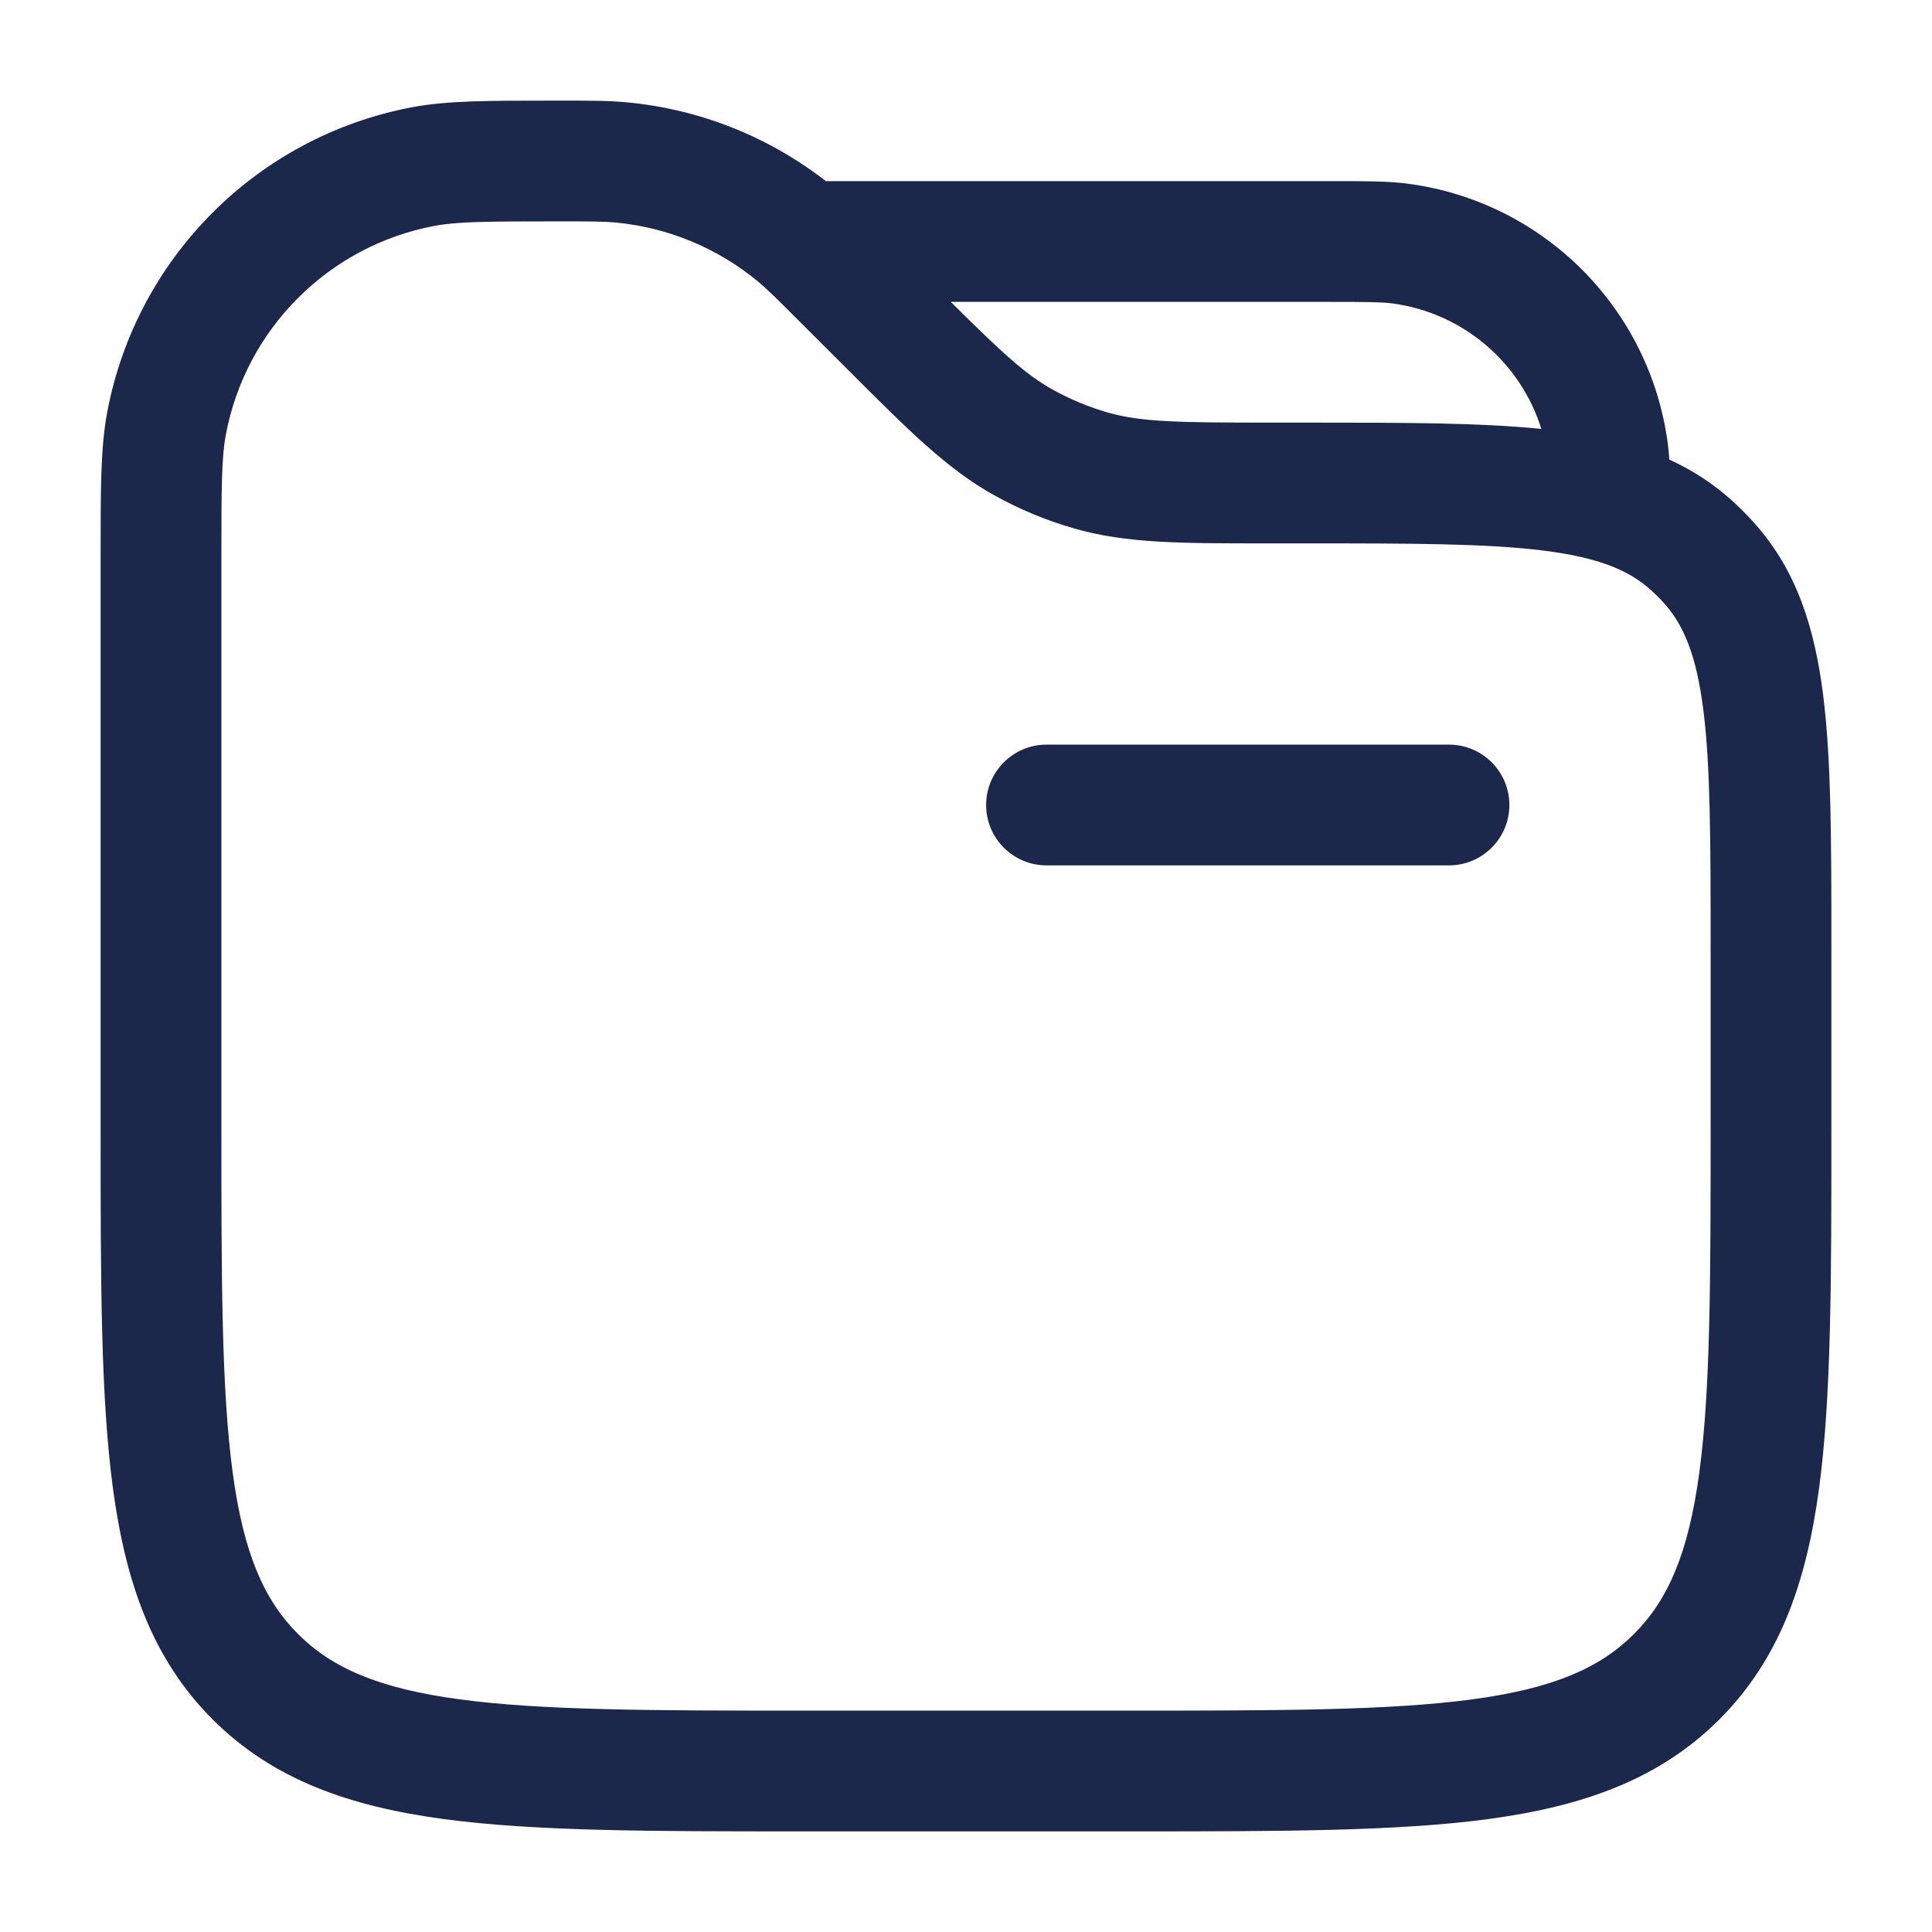
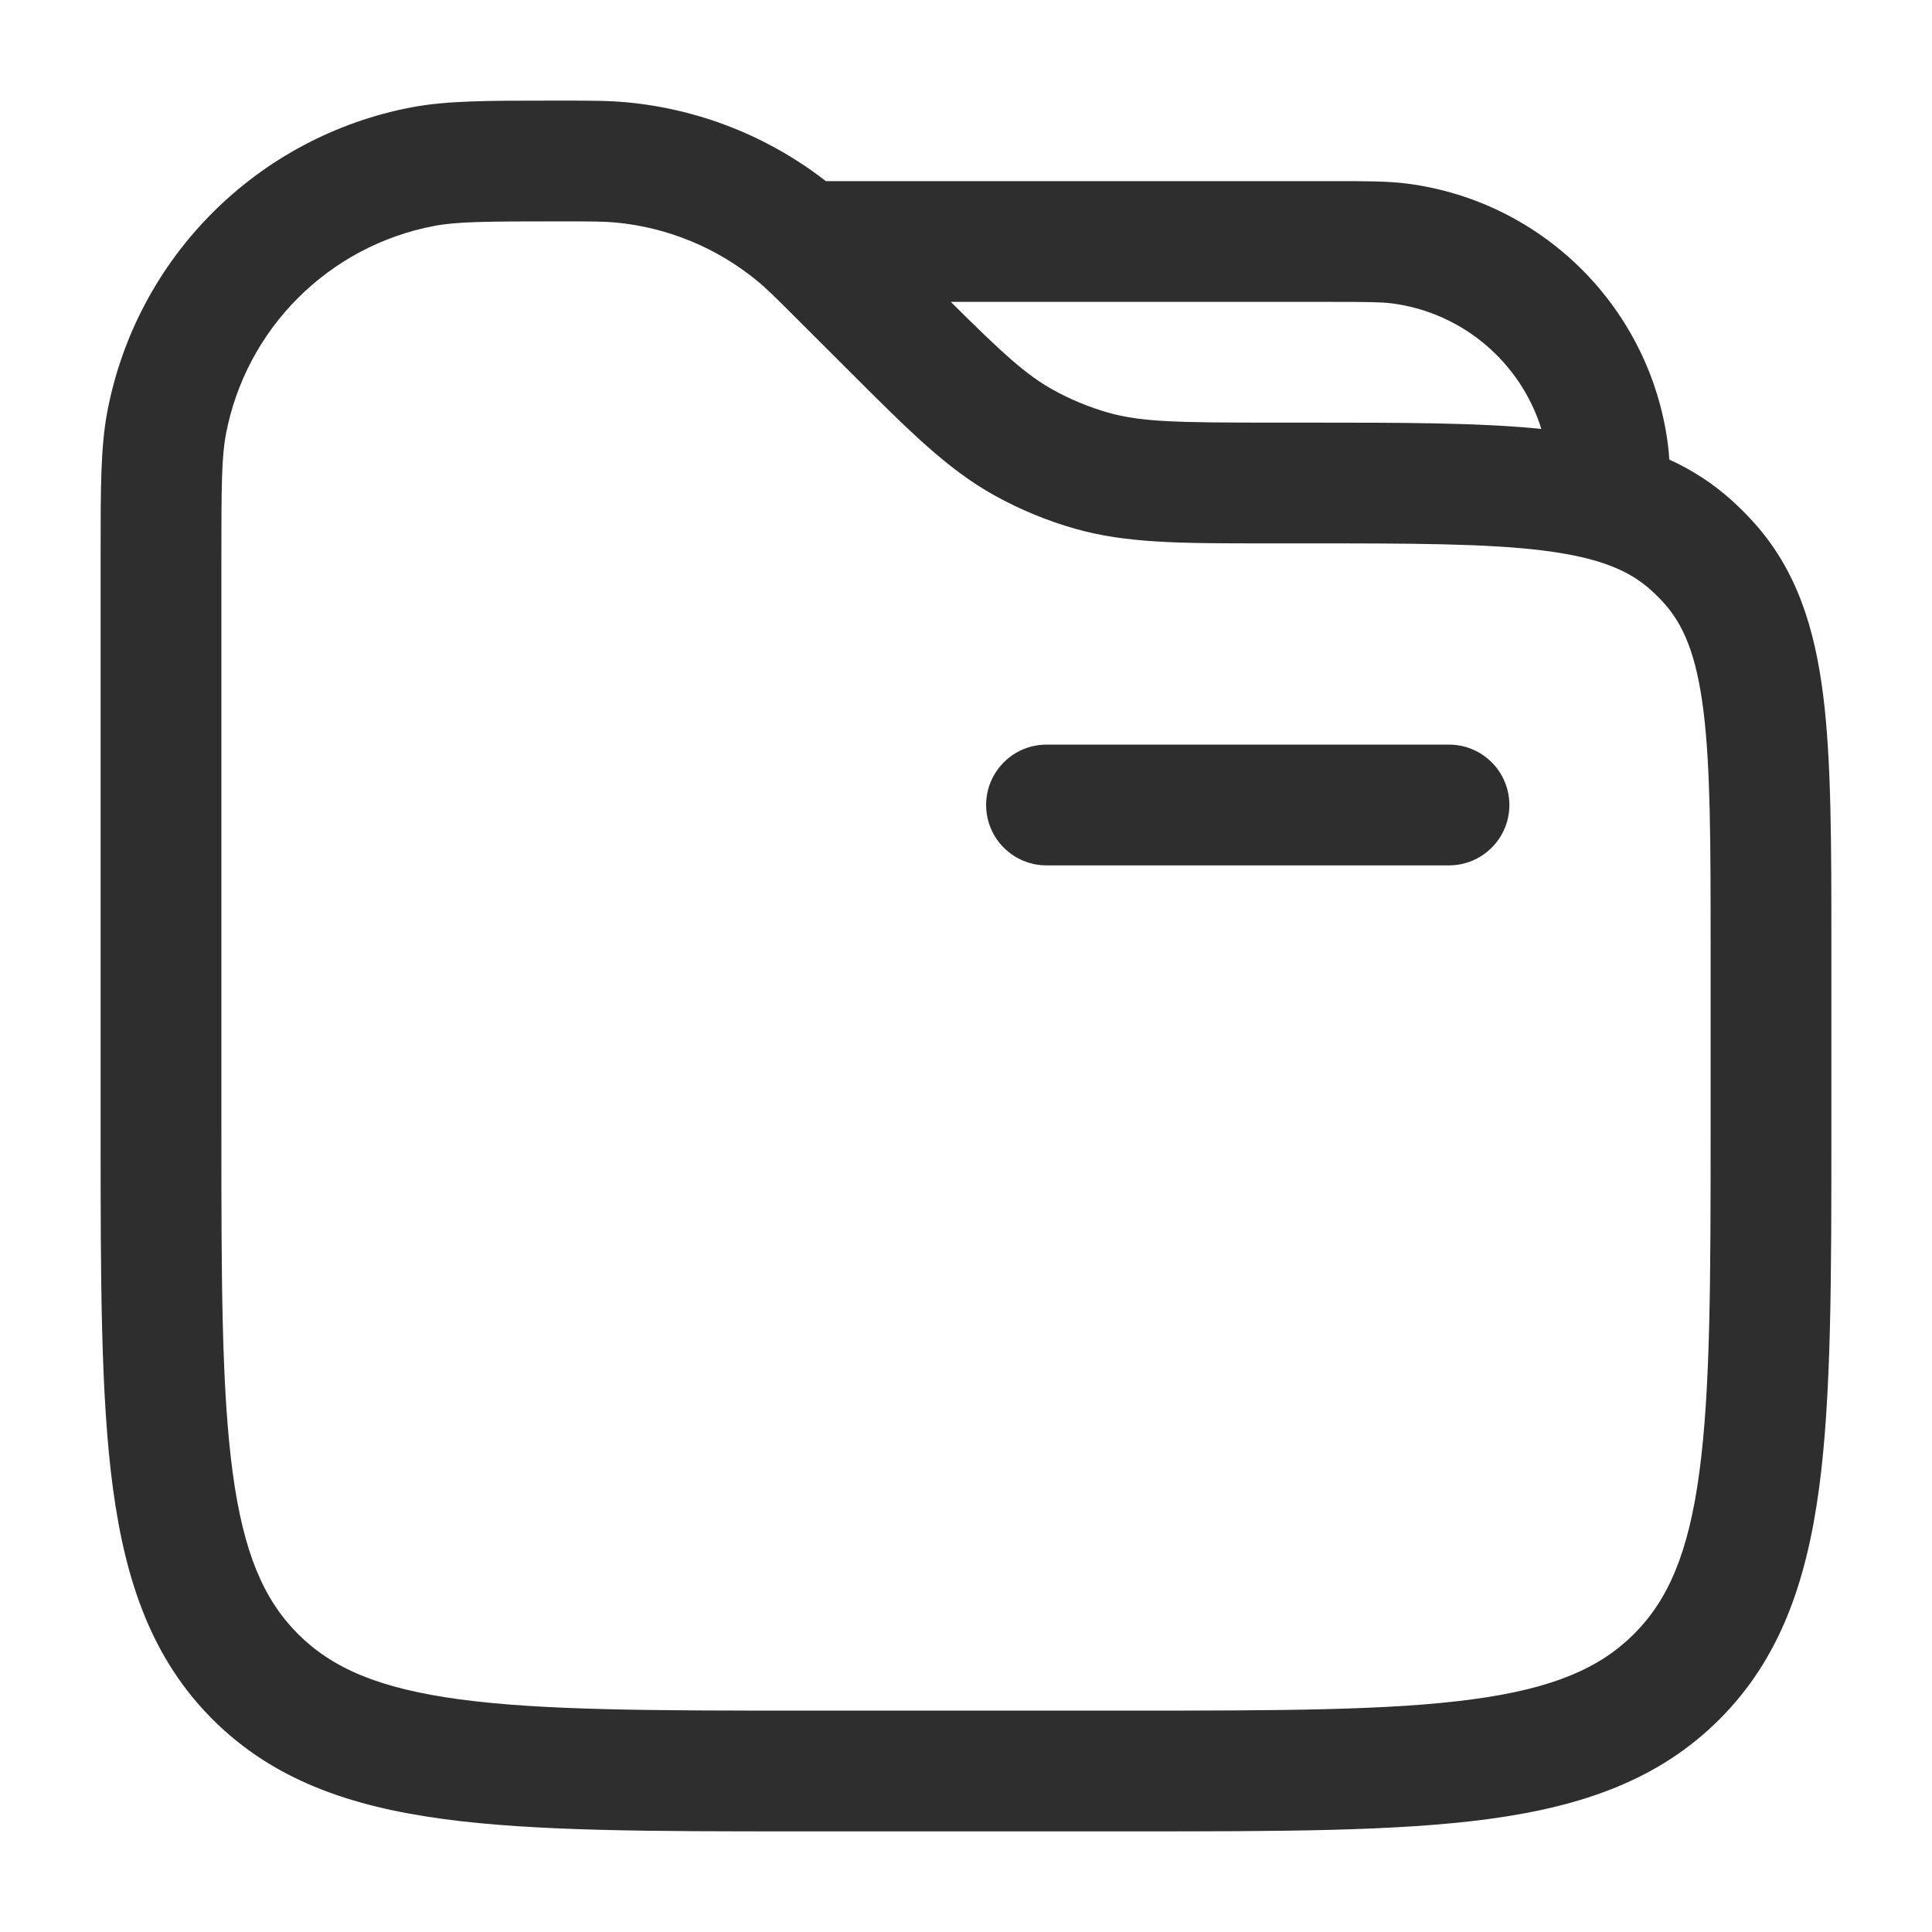
<svg xmlns="http://www.w3.org/2000/svg" width="800px" height="800px" viewBox="0 0 24 24" fill="none">
-   <path fill-rule="evenodd" clip-rule="evenodd" d="M6.859 1.25C6.889 1.25 6.919 1.25 6.95 1.25L6.987 1.25C7.338 1.25 7.564 1.25 7.785 1.271C8.687 1.355 9.545 1.695 10.259 2.25H16.5C16.52 2.25 16.539 2.25 16.558 2.25C16.967 2.25 17.245 2.25 17.489 2.282C19.172 2.504 20.496 3.828 20.718 5.511C20.726 5.574 20.733 5.64 20.737 5.709C21.015 5.836 21.271 5.999 21.508 6.212C21.606 6.3 21.7 6.394 21.788 6.492C22.317 7.08 22.542 7.795 22.648 8.636C22.75 9.448 22.75 10.474 22.75 11.747V14.056C22.75 15.894 22.75 17.35 22.597 18.489C22.439 19.662 22.107 20.61 21.359 21.359C20.61 22.107 19.662 22.439 18.489 22.597C17.35 22.75 15.894 22.75 14.056 22.75H9.944C8.106 22.75 6.65 22.75 5.511 22.597C4.339 22.439 3.39 22.107 2.641 21.359C1.893 20.61 1.561 19.662 1.403 18.489C1.25 17.35 1.25 15.894 1.25 14.056L1.25 6.95C1.25 6.919 1.25 6.889 1.25 6.859C1.25 6.063 1.25 5.557 1.332 5.119C1.695 3.198 3.198 1.695 5.119 1.332C5.557 1.25 6.063 1.25 6.859 1.25ZM19.147 5.328C18.89 4.503 18.173 3.885 17.294 3.769C17.16 3.752 16.988 3.75 16.5 3.75H11.811C12.454 4.389 12.746 4.656 13.077 4.84C13.295 4.961 13.526 5.057 13.766 5.126C14.179 5.243 14.632 5.25 15.828 5.25L16.253 5.25C17.415 5.25 18.372 5.25 19.147 5.328ZM6.95 2.75C6.033 2.75 5.679 2.753 5.397 2.806C4.083 3.054 3.054 4.083 2.806 5.397C2.753 5.679 2.75 6.033 2.75 6.95V14C2.75 15.907 2.752 17.262 2.89 18.289C3.025 19.295 3.279 19.875 3.702 20.298C4.125 20.721 4.705 20.975 5.711 21.11C6.739 21.248 8.093 21.25 10 21.25H14C15.907 21.25 17.262 21.248 18.289 21.11C19.295 20.975 19.875 20.721 20.298 20.298C20.721 19.875 20.975 19.295 21.11 18.289C21.248 17.262 21.25 15.907 21.25 14V11.798C21.25 10.462 21.249 9.53 21.16 8.823C21.073 8.134 20.914 7.764 20.673 7.495C20.62 7.436 20.564 7.38 20.505 7.327C20.236 7.086 19.866 6.927 19.177 6.84C18.47 6.751 17.538 6.75 16.202 6.75H15.828C15.791 6.75 15.755 6.75 15.718 6.75C14.67 6.75 13.994 6.75 13.355 6.568C13.004 6.468 12.666 6.328 12.348 6.151C11.766 5.827 11.289 5.349 10.548 4.608C10.522 4.583 10.496 4.557 10.47 4.53L9.919 3.98C9.636 3.697 9.528 3.59 9.417 3.498C8.914 3.081 8.297 2.825 7.646 2.764C7.503 2.751 7.35 2.75 6.95 2.75ZM12.25 10C12.25 9.586 12.586 9.25 13 9.25H18C18.414 9.25 18.75 9.586 18.75 10C18.75 10.414 18.414 10.75 18 10.75H13C12.586 10.75 12.25 10.414 12.25 10Z" fill="#1C274C" />
+   <path fill-rule="evenodd" clip-rule="evenodd" d="M6.859 1.25C6.889 1.25 6.919 1.25 6.95 1.25L6.987 1.25C7.338 1.25 7.564 1.25 7.785 1.271C8.687 1.355 9.545 1.695 10.259 2.25H16.5C16.52 2.25 16.539 2.25 16.558 2.25C16.967 2.25 17.245 2.25 17.489 2.282C19.172 2.504 20.496 3.828 20.718 5.511C20.726 5.574 20.733 5.64 20.737 5.709C21.015 5.836 21.271 5.999 21.508 6.212C21.606 6.3 21.7 6.394 21.788 6.492C22.317 7.08 22.542 7.795 22.648 8.636C22.75 9.448 22.75 10.474 22.75 11.747V14.056C22.75 15.894 22.75 17.35 22.597 18.489C22.439 19.662 22.107 20.61 21.359 21.359C20.61 22.107 19.662 22.439 18.489 22.597C17.35 22.75 15.894 22.75 14.056 22.75H9.944C8.106 22.75 6.65 22.75 5.511 22.597C4.339 22.439 3.39 22.107 2.641 21.359C1.893 20.61 1.561 19.662 1.403 18.489C1.25 17.35 1.25 15.894 1.25 14.056L1.25 6.95C1.25 6.919 1.25 6.889 1.25 6.859C1.25 6.063 1.25 5.557 1.332 5.119C1.695 3.198 3.198 1.695 5.119 1.332C5.557 1.25 6.063 1.25 6.859 1.25ZM19.147 5.328C18.89 4.503 18.173 3.885 17.294 3.769C17.16 3.752 16.988 3.75 16.5 3.75H11.811C12.454 4.389 12.746 4.656 13.077 4.84C13.295 4.961 13.526 5.057 13.766 5.126C14.179 5.243 14.632 5.25 15.828 5.25L16.253 5.25C17.415 5.25 18.372 5.25 19.147 5.328ZM6.95 2.75C6.033 2.75 5.679 2.753 5.397 2.806C4.083 3.054 3.054 4.083 2.806 5.397C2.753 5.679 2.75 6.033 2.75 6.95V14C2.75 15.907 2.752 17.262 2.89 18.289C3.025 19.295 3.279 19.875 3.702 20.298C4.125 20.721 4.705 20.975 5.711 21.11C6.739 21.248 8.093 21.25 10 21.25H14C15.907 21.25 17.262 21.248 18.289 21.11C19.295 20.975 19.875 20.721 20.298 20.298C20.721 19.875 20.975 19.295 21.11 18.289C21.248 17.262 21.25 15.907 21.25 14V11.798C21.25 10.462 21.249 9.53 21.16 8.823C21.073 8.134 20.914 7.764 20.673 7.495C20.62 7.436 20.564 7.38 20.505 7.327C20.236 7.086 19.866 6.927 19.177 6.84C18.47 6.751 17.538 6.75 16.202 6.75H15.828C15.791 6.75 15.755 6.75 15.718 6.75C14.67 6.75 13.994 6.75 13.355 6.568C13.004 6.468 12.666 6.328 12.348 6.151C11.766 5.827 11.289 5.349 10.548 4.608C10.522 4.583 10.496 4.557 10.47 4.53L9.919 3.98C9.636 3.697 9.528 3.59 9.417 3.498C8.914 3.081 8.297 2.825 7.646 2.764C7.503 2.751 7.35 2.75 6.95 2.75ZM12.25 10C12.25 9.586 12.586 9.25 13 9.25H18C18.414 9.25 18.75 9.586 18.75 10C18.75 10.414 18.414 10.75 18 10.75H13C12.586 10.75 12.25 10.414 12.25 10Z" fill="#2e2e2e" />
</svg>
